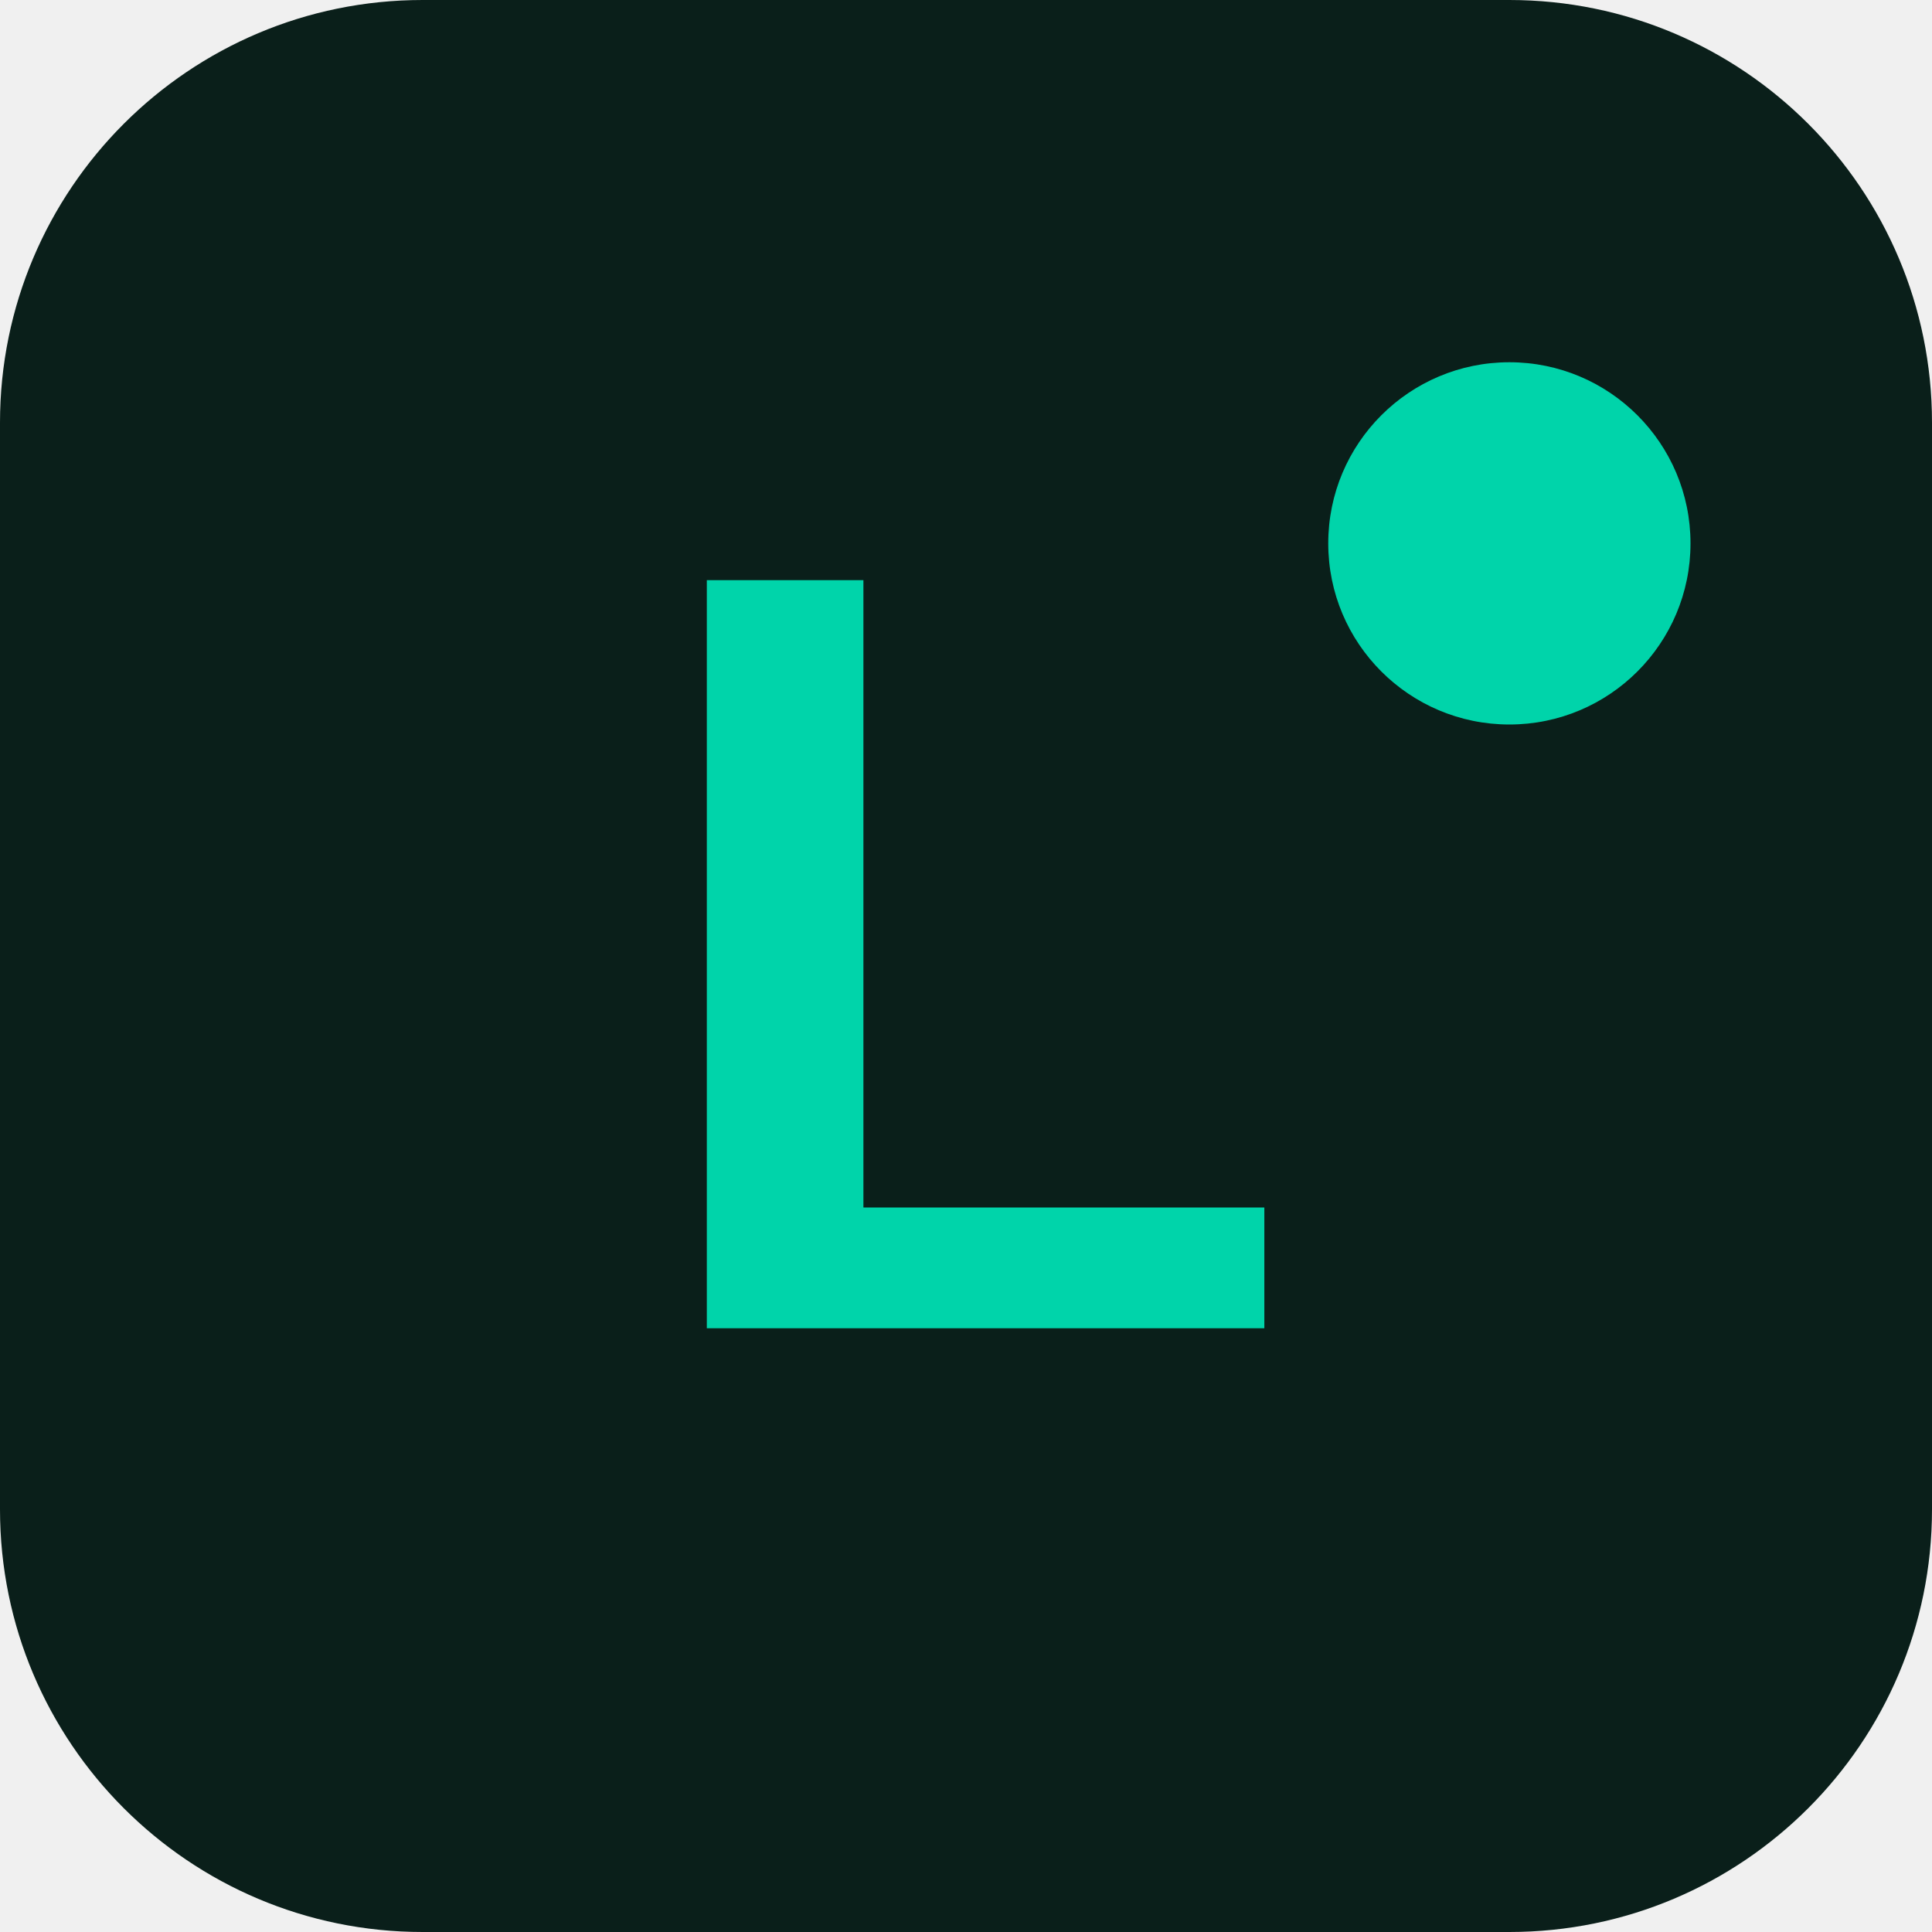
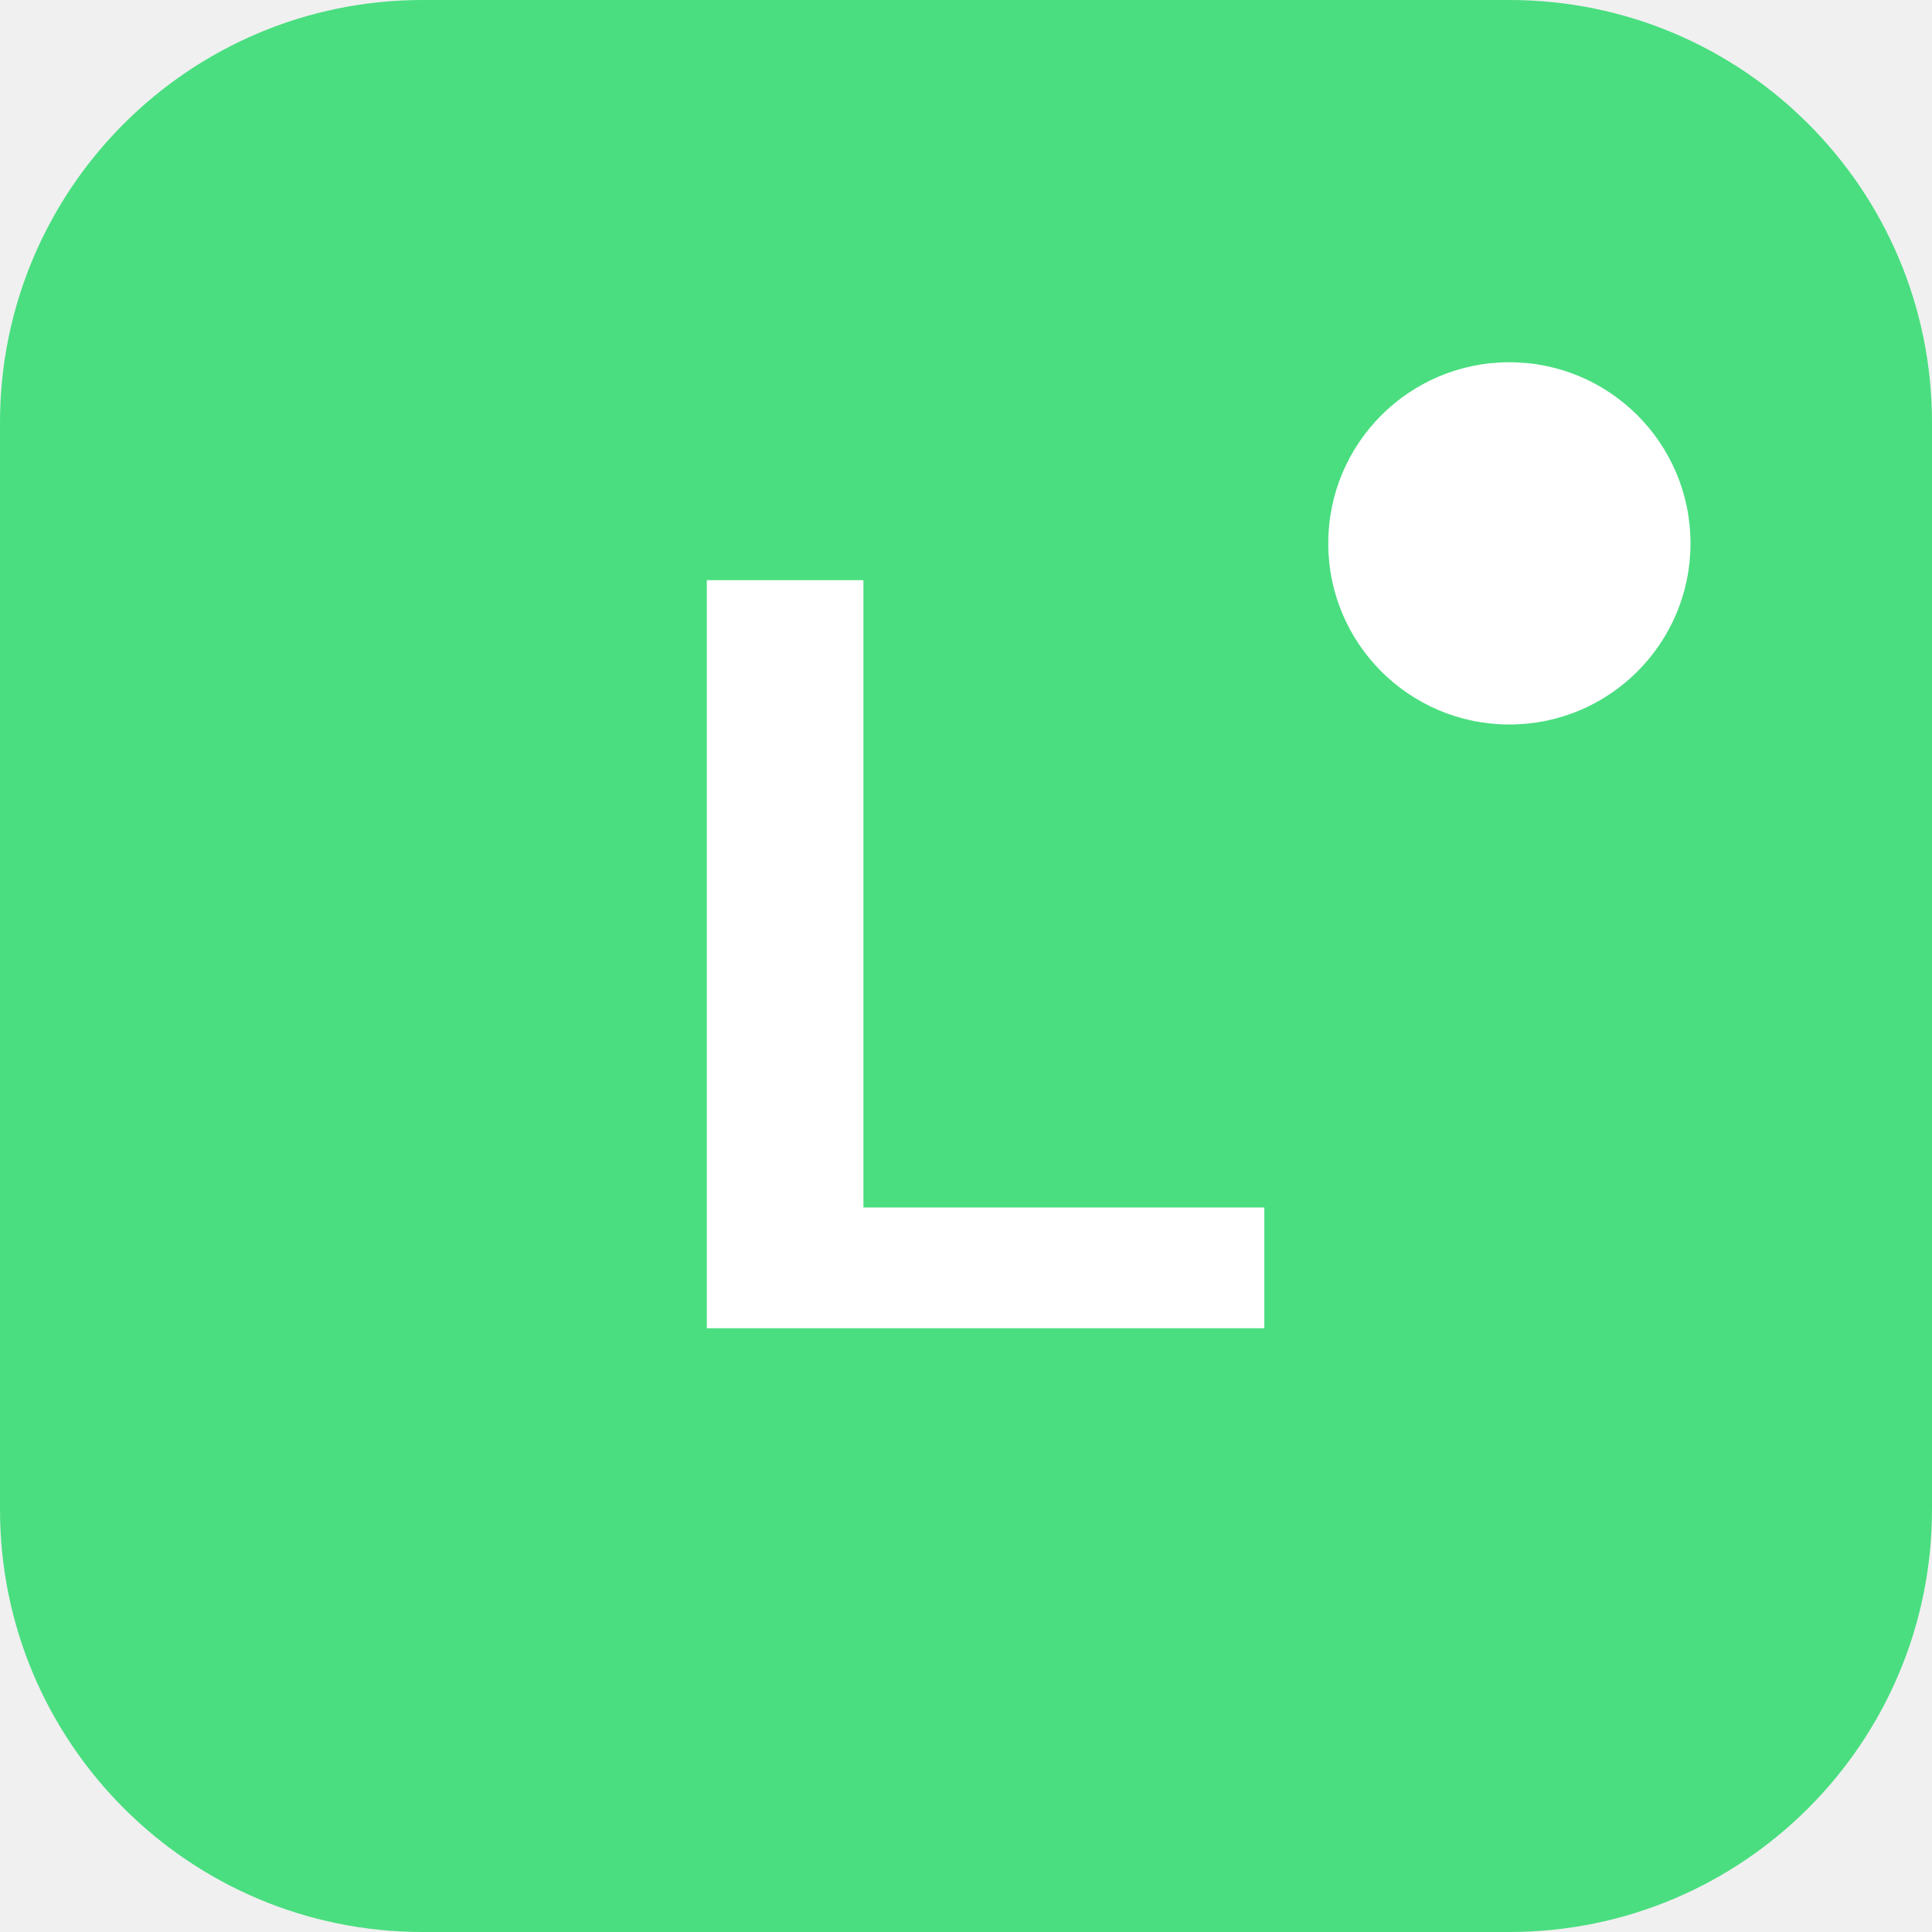
<svg xmlns="http://www.w3.org/2000/svg" viewBox="0 0 32 32" width="32" height="32" role="img" aria-label="Linebet">
-   <rect x="0" y="0" width="32" height="32" rx="7" fill="#0A1F1A" />
-   <text x="16" y="22" text-anchor="middle" font-family="'Bebas Neue', Arial, sans-serif" font-size="18" font-weight="700" fill="#00D4AA">L</text>
-   <circle cx="25" cy="9" r="3" fill="#00D4AA" />
+   <rect x="0" y="0" width="32" height="32" rx="7" fill="#4ADE80" />
+   <text x="16" y="22" text-anchor="middle" font-family="'Bebas Neue', Arial, sans-serif" font-size="18" font-weight="700" fill="#FFFFFF">L</text>
+   <circle cx="25" cy="9" r="3" fill="#FFFFFF" />
</svg>
